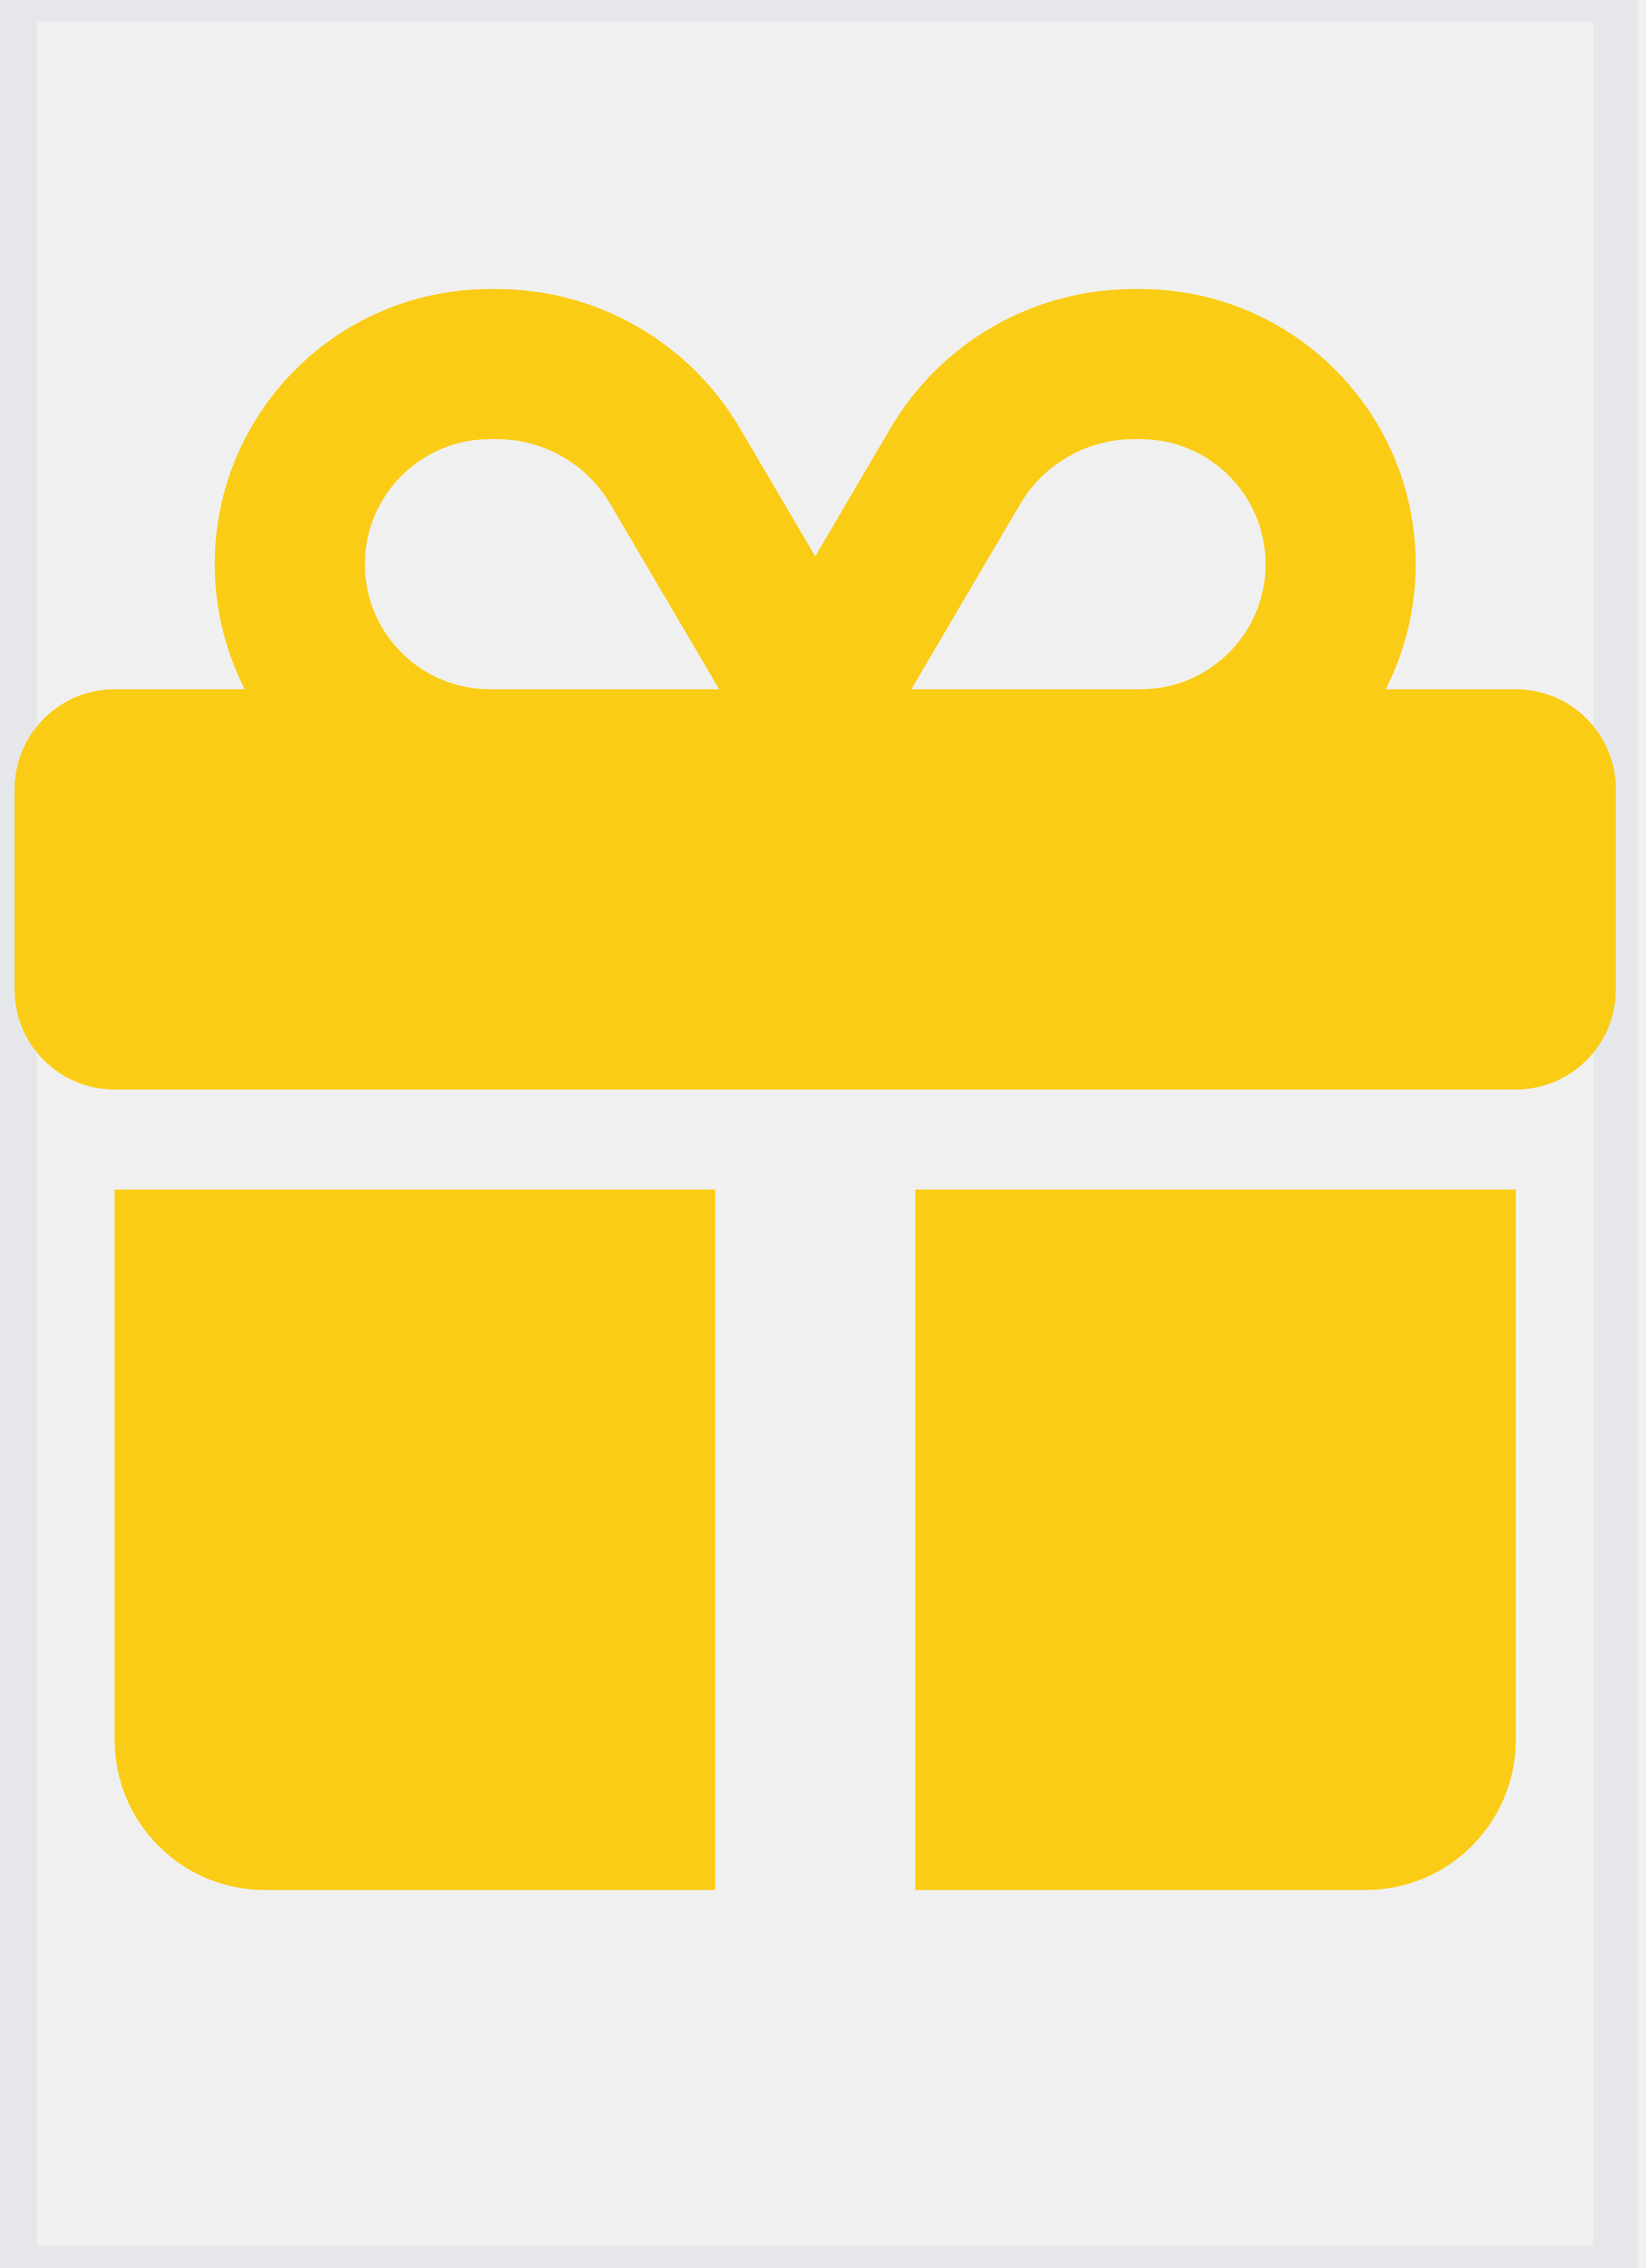
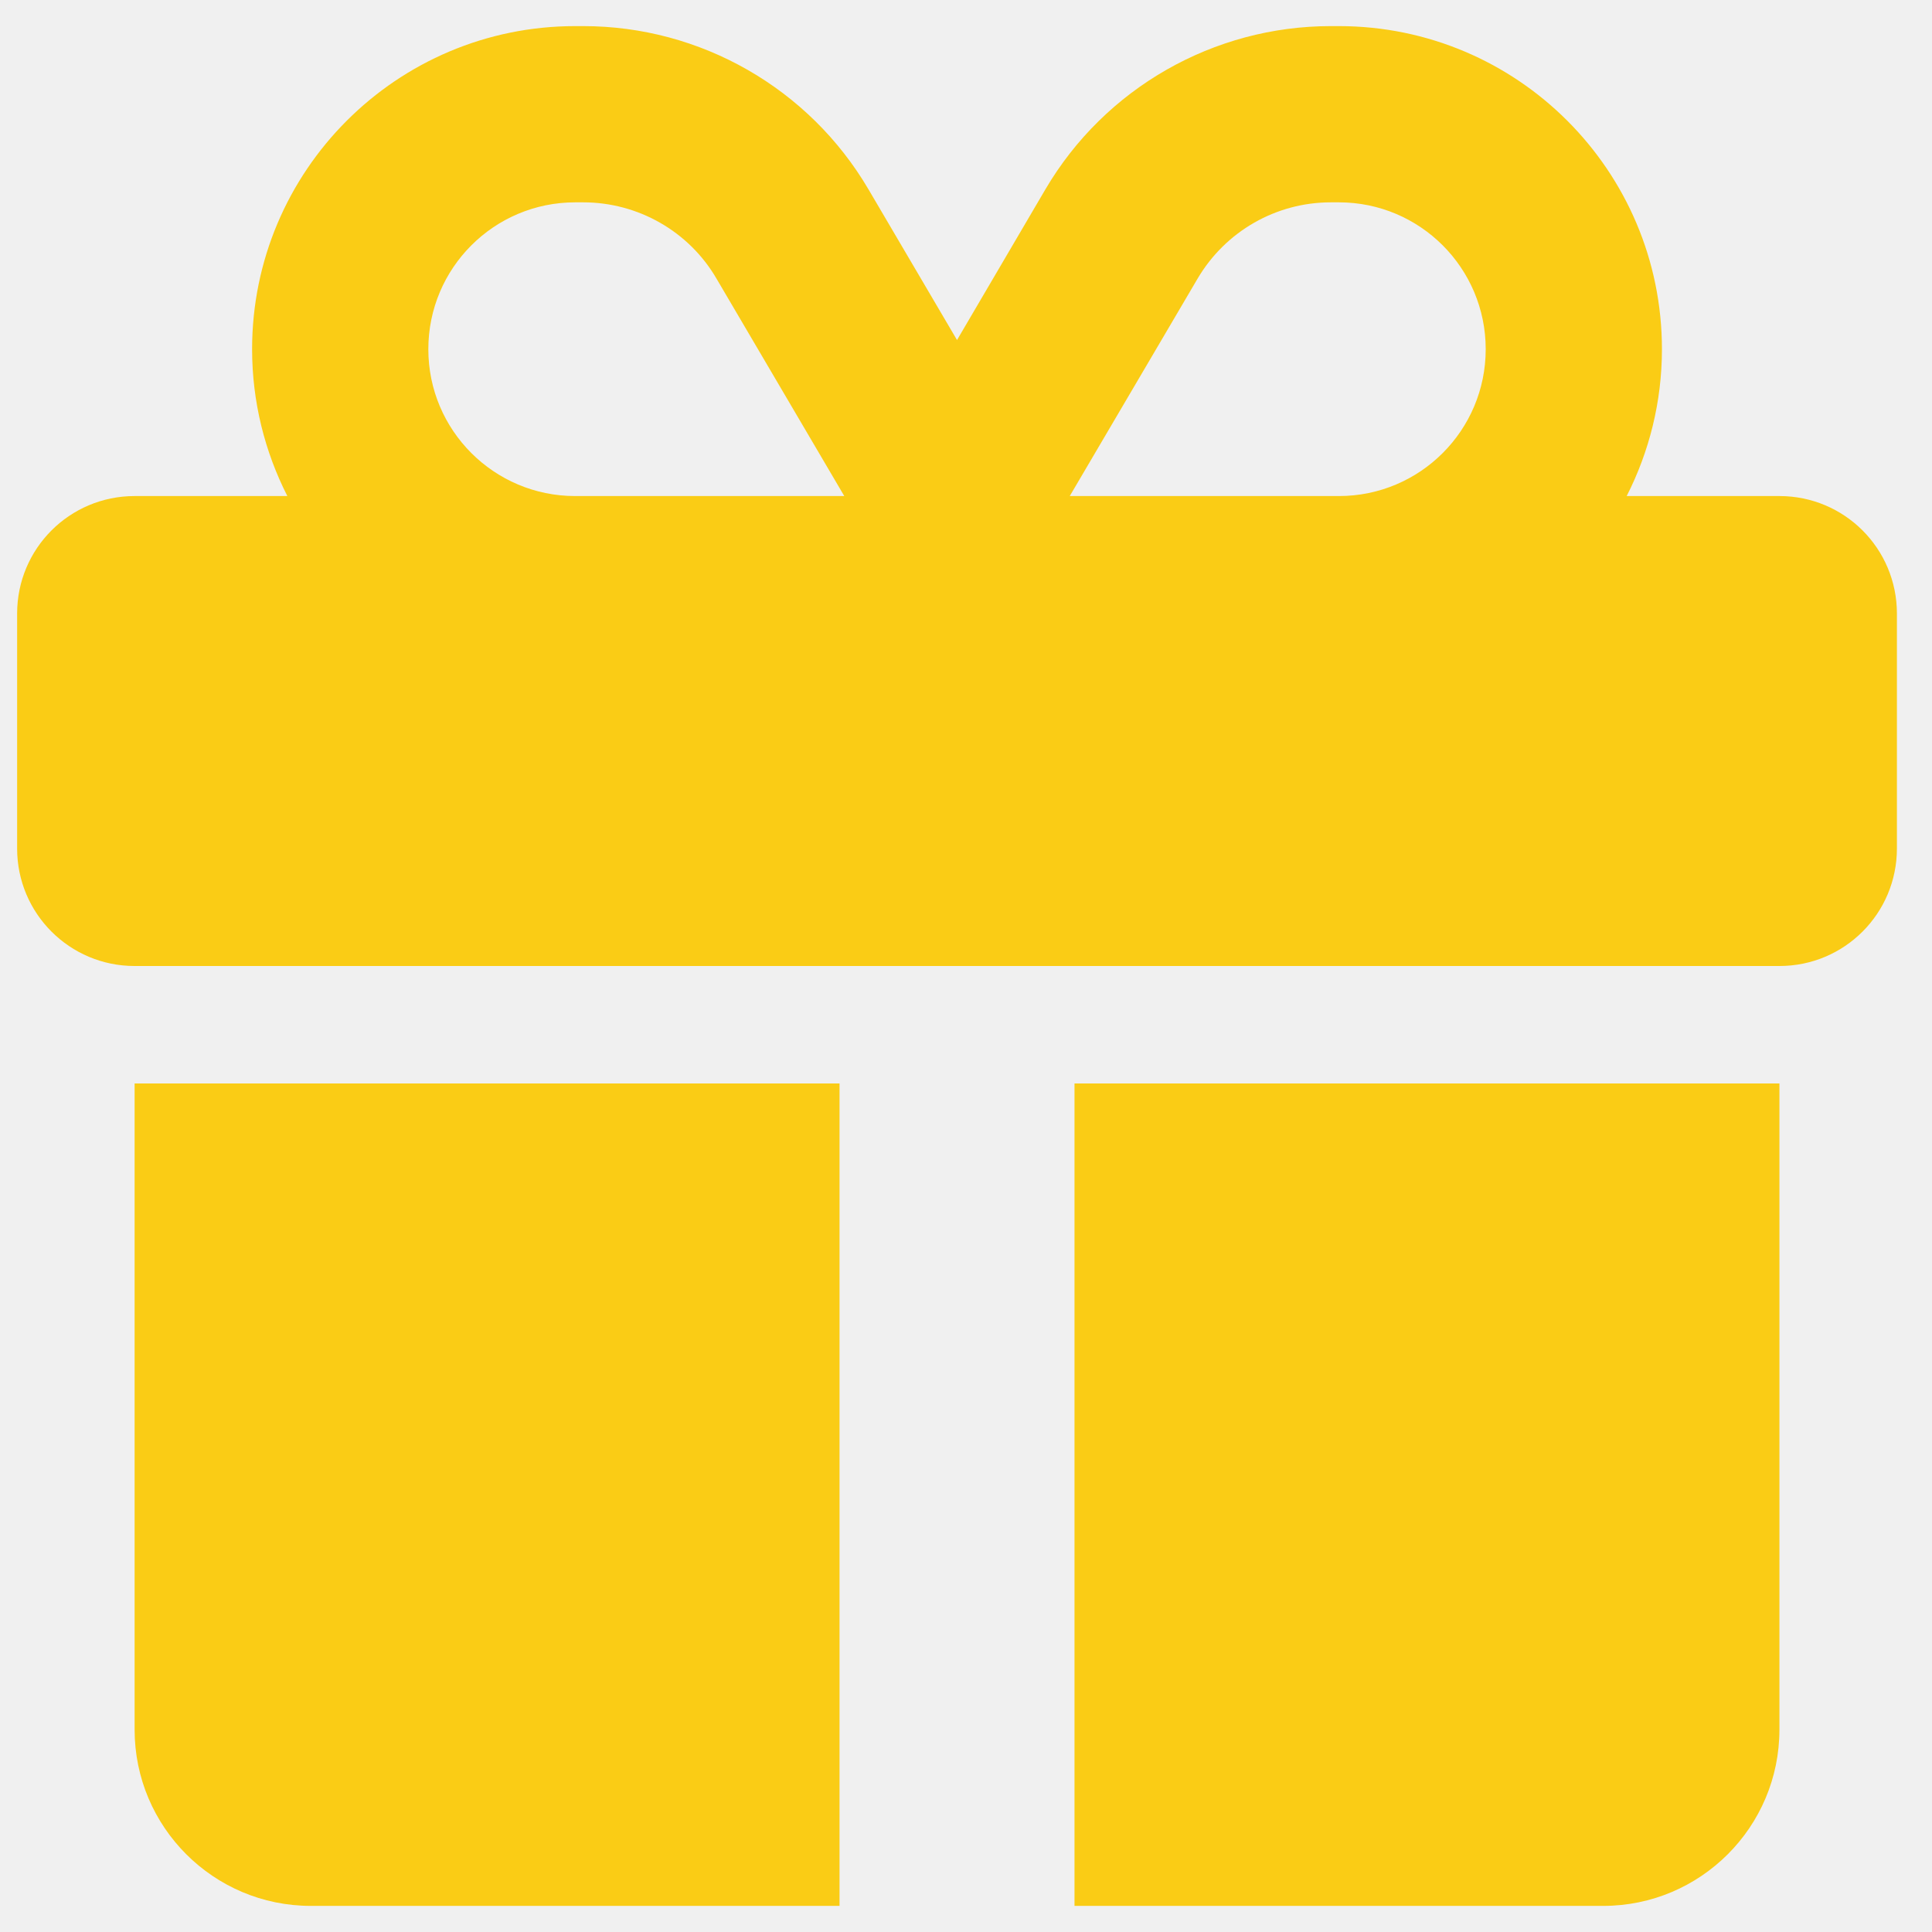
- <svg xmlns="http://www.w3.org/2000/svg" width="37" height="51" viewBox="0 0 37 51" fill="none">
-   <path d="M36.328 51H0.328V0H36.328V51Z" stroke="#E5E7EB" />
-   <g clip-path="url(#clip0_283_229)">
-     <path d="M13.723 11.338L16.169 15.5H16.078H11.016C9.462 15.5 8.203 14.241 8.203 12.688C8.203 11.134 9.462 9.875 11.016 9.875H11.17C12.218 9.875 13.195 10.431 13.723 11.338ZM4.828 12.688C4.828 13.7 5.074 14.656 5.503 15.5H2.578C1.334 15.5 0.328 16.506 0.328 17.75V22.25C0.328 23.494 1.334 24.5 2.578 24.5H34.078C35.323 24.5 36.328 23.494 36.328 22.25V17.75C36.328 16.506 35.323 15.5 34.078 15.5H31.153C31.582 14.656 31.828 13.7 31.828 12.688C31.828 9.27 29.058 6.5 25.641 6.5H25.486C23.243 6.5 21.162 7.688 20.023 9.622L18.328 12.512L16.634 9.629C15.495 7.688 13.413 6.5 11.17 6.5H11.016C7.598 6.5 4.828 9.27 4.828 12.688ZM28.453 12.688C28.453 14.241 27.195 15.5 25.641 15.5H20.578H20.487L22.934 11.338C23.468 10.431 24.438 9.875 25.486 9.875H25.641C27.195 9.875 28.453 11.134 28.453 12.688ZM2.578 26.75V39.125C2.578 40.988 4.09 42.5 5.953 42.5H16.078V26.75H2.578ZM20.578 42.5H30.703C32.566 42.5 34.078 40.988 34.078 39.125V26.75H20.578V42.5Z" fill="#FACC15" />
+ <svg xmlns="http://www.w3.org/2000/svg" width="37" height="37" viewBox="0 0 37 37" fill="none">
+   <g clip-path="url(#clip0_283_230)">
+     <path d="M13.723 5.338L16.169 9.5H16.078H11.016C9.462 9.5 8.203 8.241 8.203 6.688C8.203 5.134 9.462 3.875 11.016 3.875H11.17C12.218 3.875 13.195 4.43 13.723 5.338ZM4.828 6.688C4.828 7.7 5.074 8.656 5.503 9.5H2.578C1.334 9.5 0.328 10.505 0.328 11.75V16.25C0.328 17.494 1.334 18.5 2.578 18.5H34.078C35.323 18.5 36.328 17.494 36.328 16.25V11.75C36.328 10.505 35.323 9.5 34.078 9.5H31.153C31.582 8.656 31.828 7.7 31.828 6.688C31.828 3.27 29.058 0.5 25.641 0.5H25.486C23.243 0.5 21.162 1.688 20.023 3.622L18.328 6.512L16.634 3.629C15.495 1.688 13.413 0.5 11.17 0.5H11.016C7.598 0.5 4.828 3.27 4.828 6.688ZM28.453 6.688C28.453 8.241 27.195 9.5 25.641 9.5H20.578H20.487L22.934 5.338C23.468 4.43 24.438 3.875 25.486 3.875H25.641C27.195 3.875 28.453 5.134 28.453 6.688ZM2.578 20.75V33.125C2.578 34.988 4.09 36.5 5.953 36.5H16.078V20.75H2.578ZM20.578 36.5H30.703C32.566 36.5 34.078 34.988 34.078 33.125V20.75H20.578V36.5Z" fill="#FACC15" />
  </g>
  <defs>
-     <clipPath id="clip0_283_229">
-       <path d="M0.328 6.5H36.328V42.5H0.328V6.5Z" fill="white" />
+     <clipPath id="clip0_283_230">
+       <path d="M0.328 0.5H36.328V36.5H0.328V0.5Z" fill="white" />
    </clipPath>
  </defs>
</svg>
